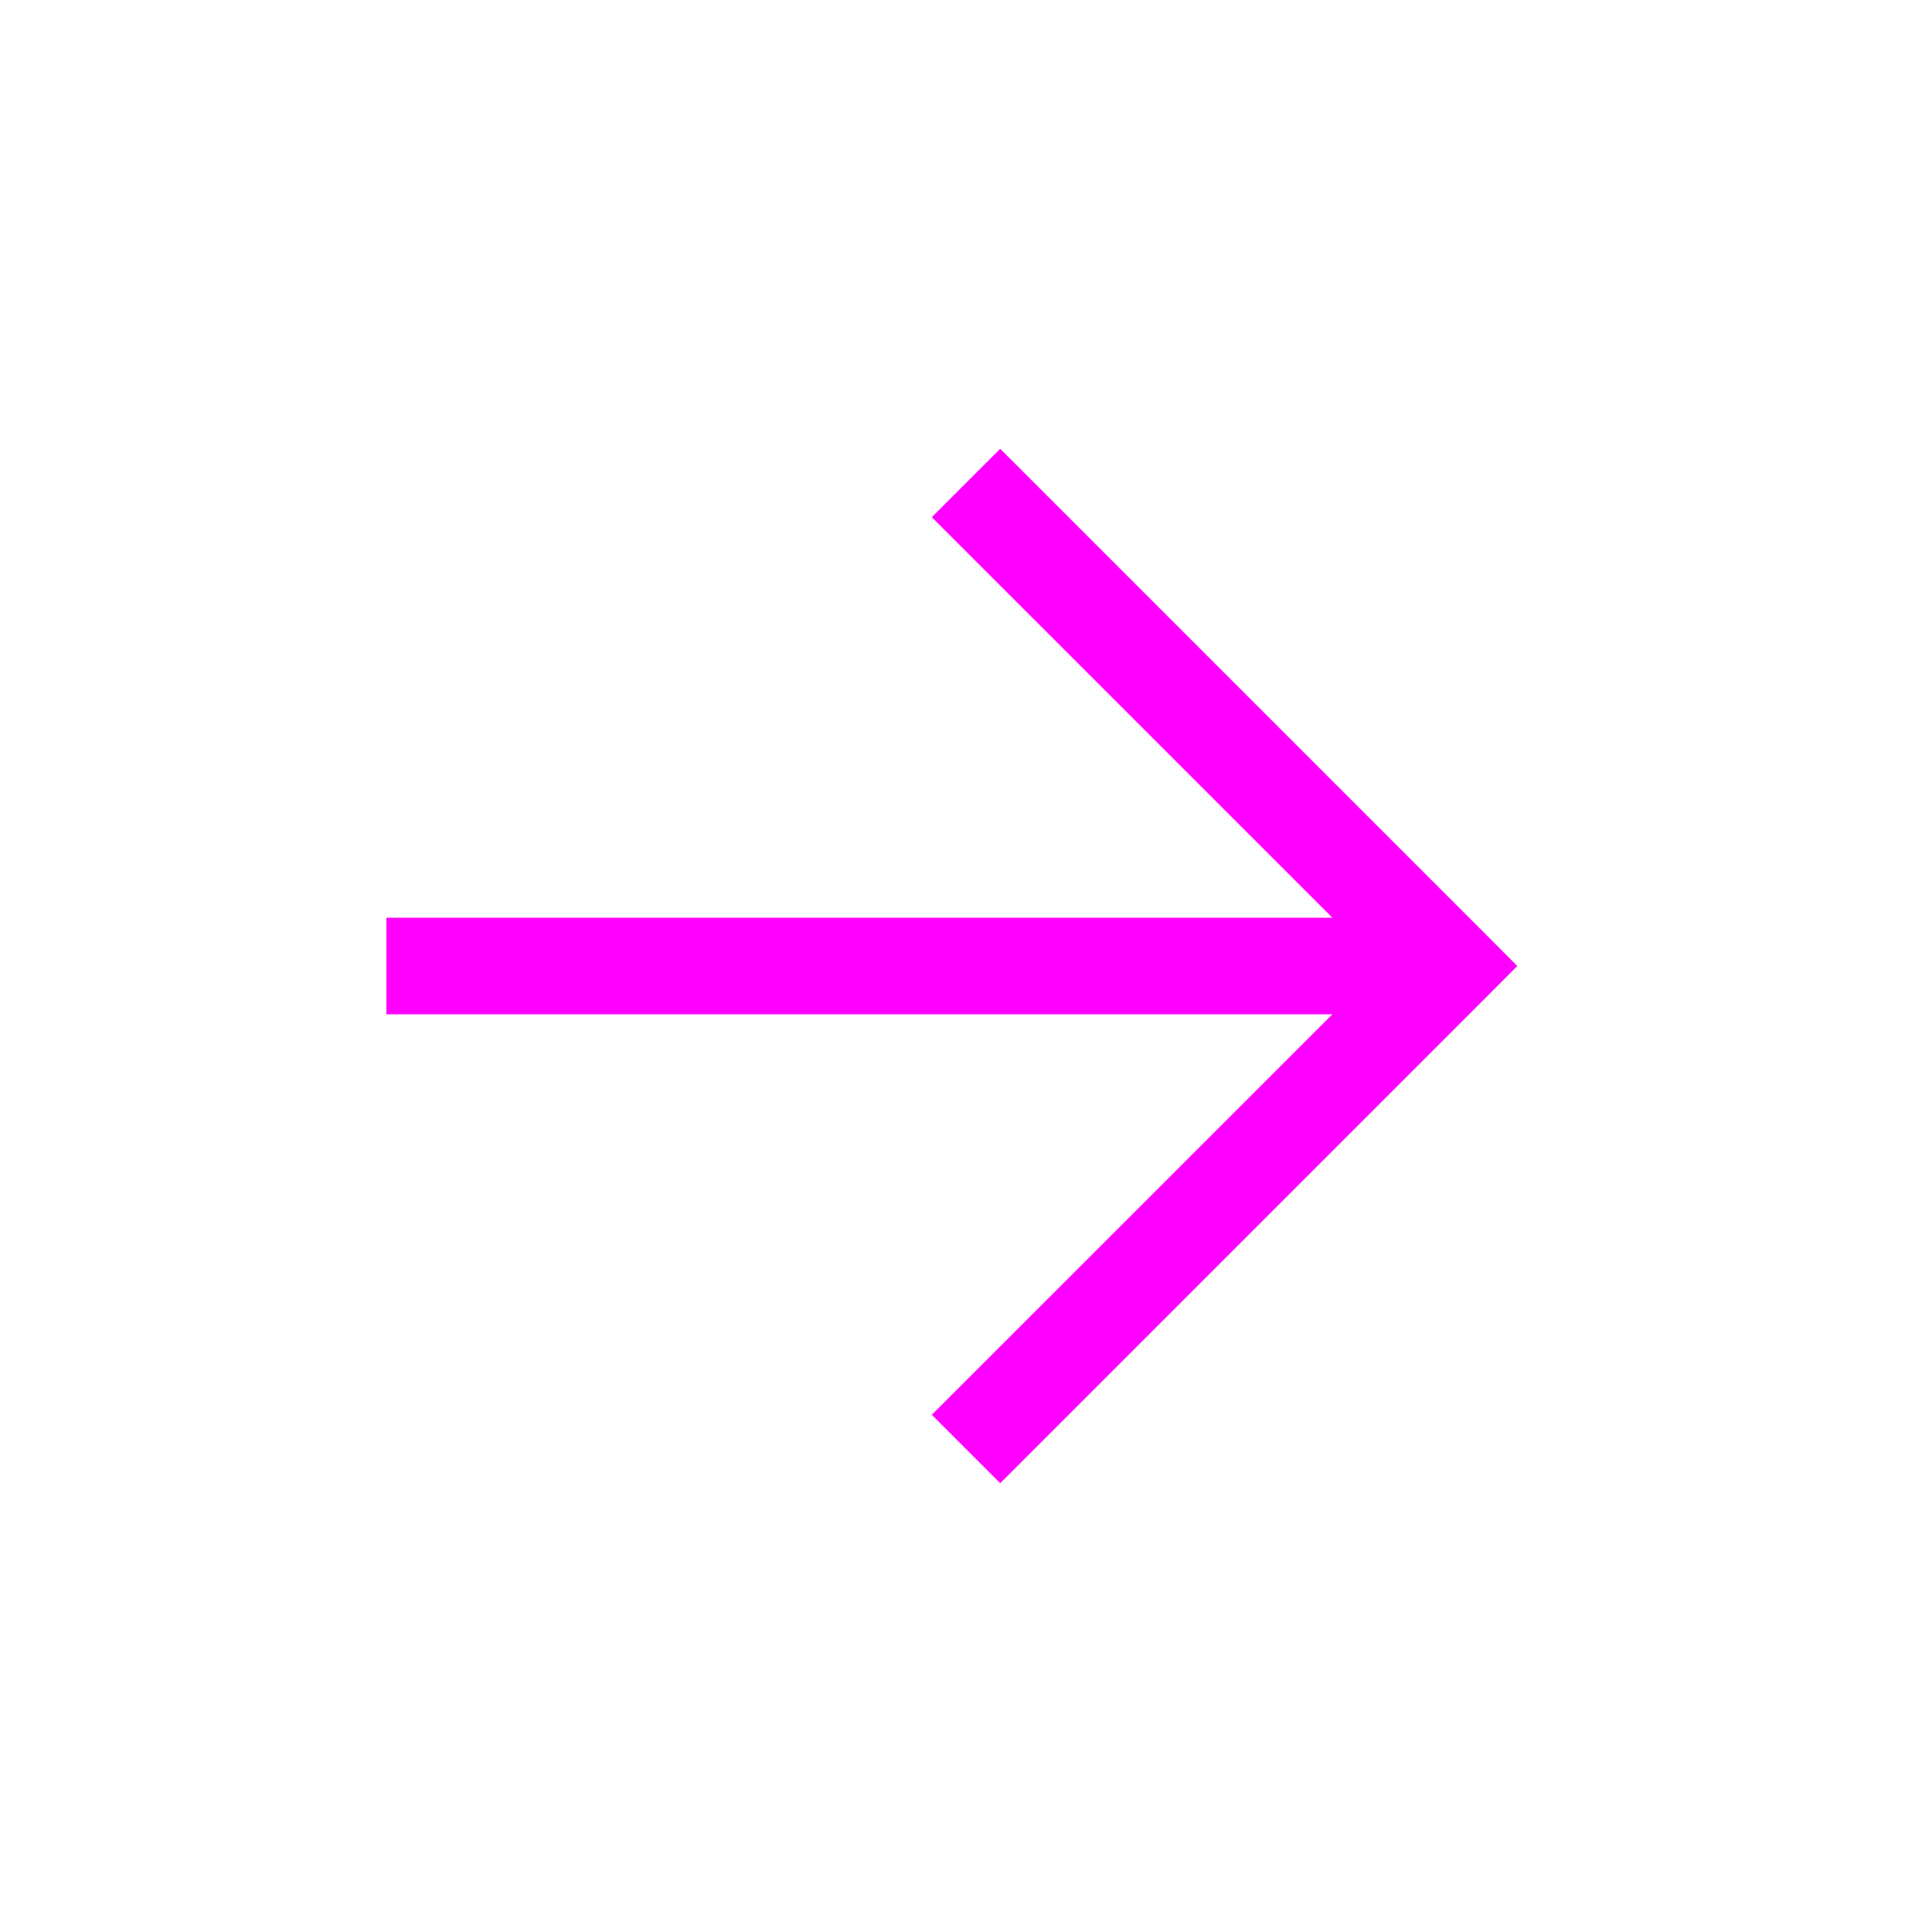
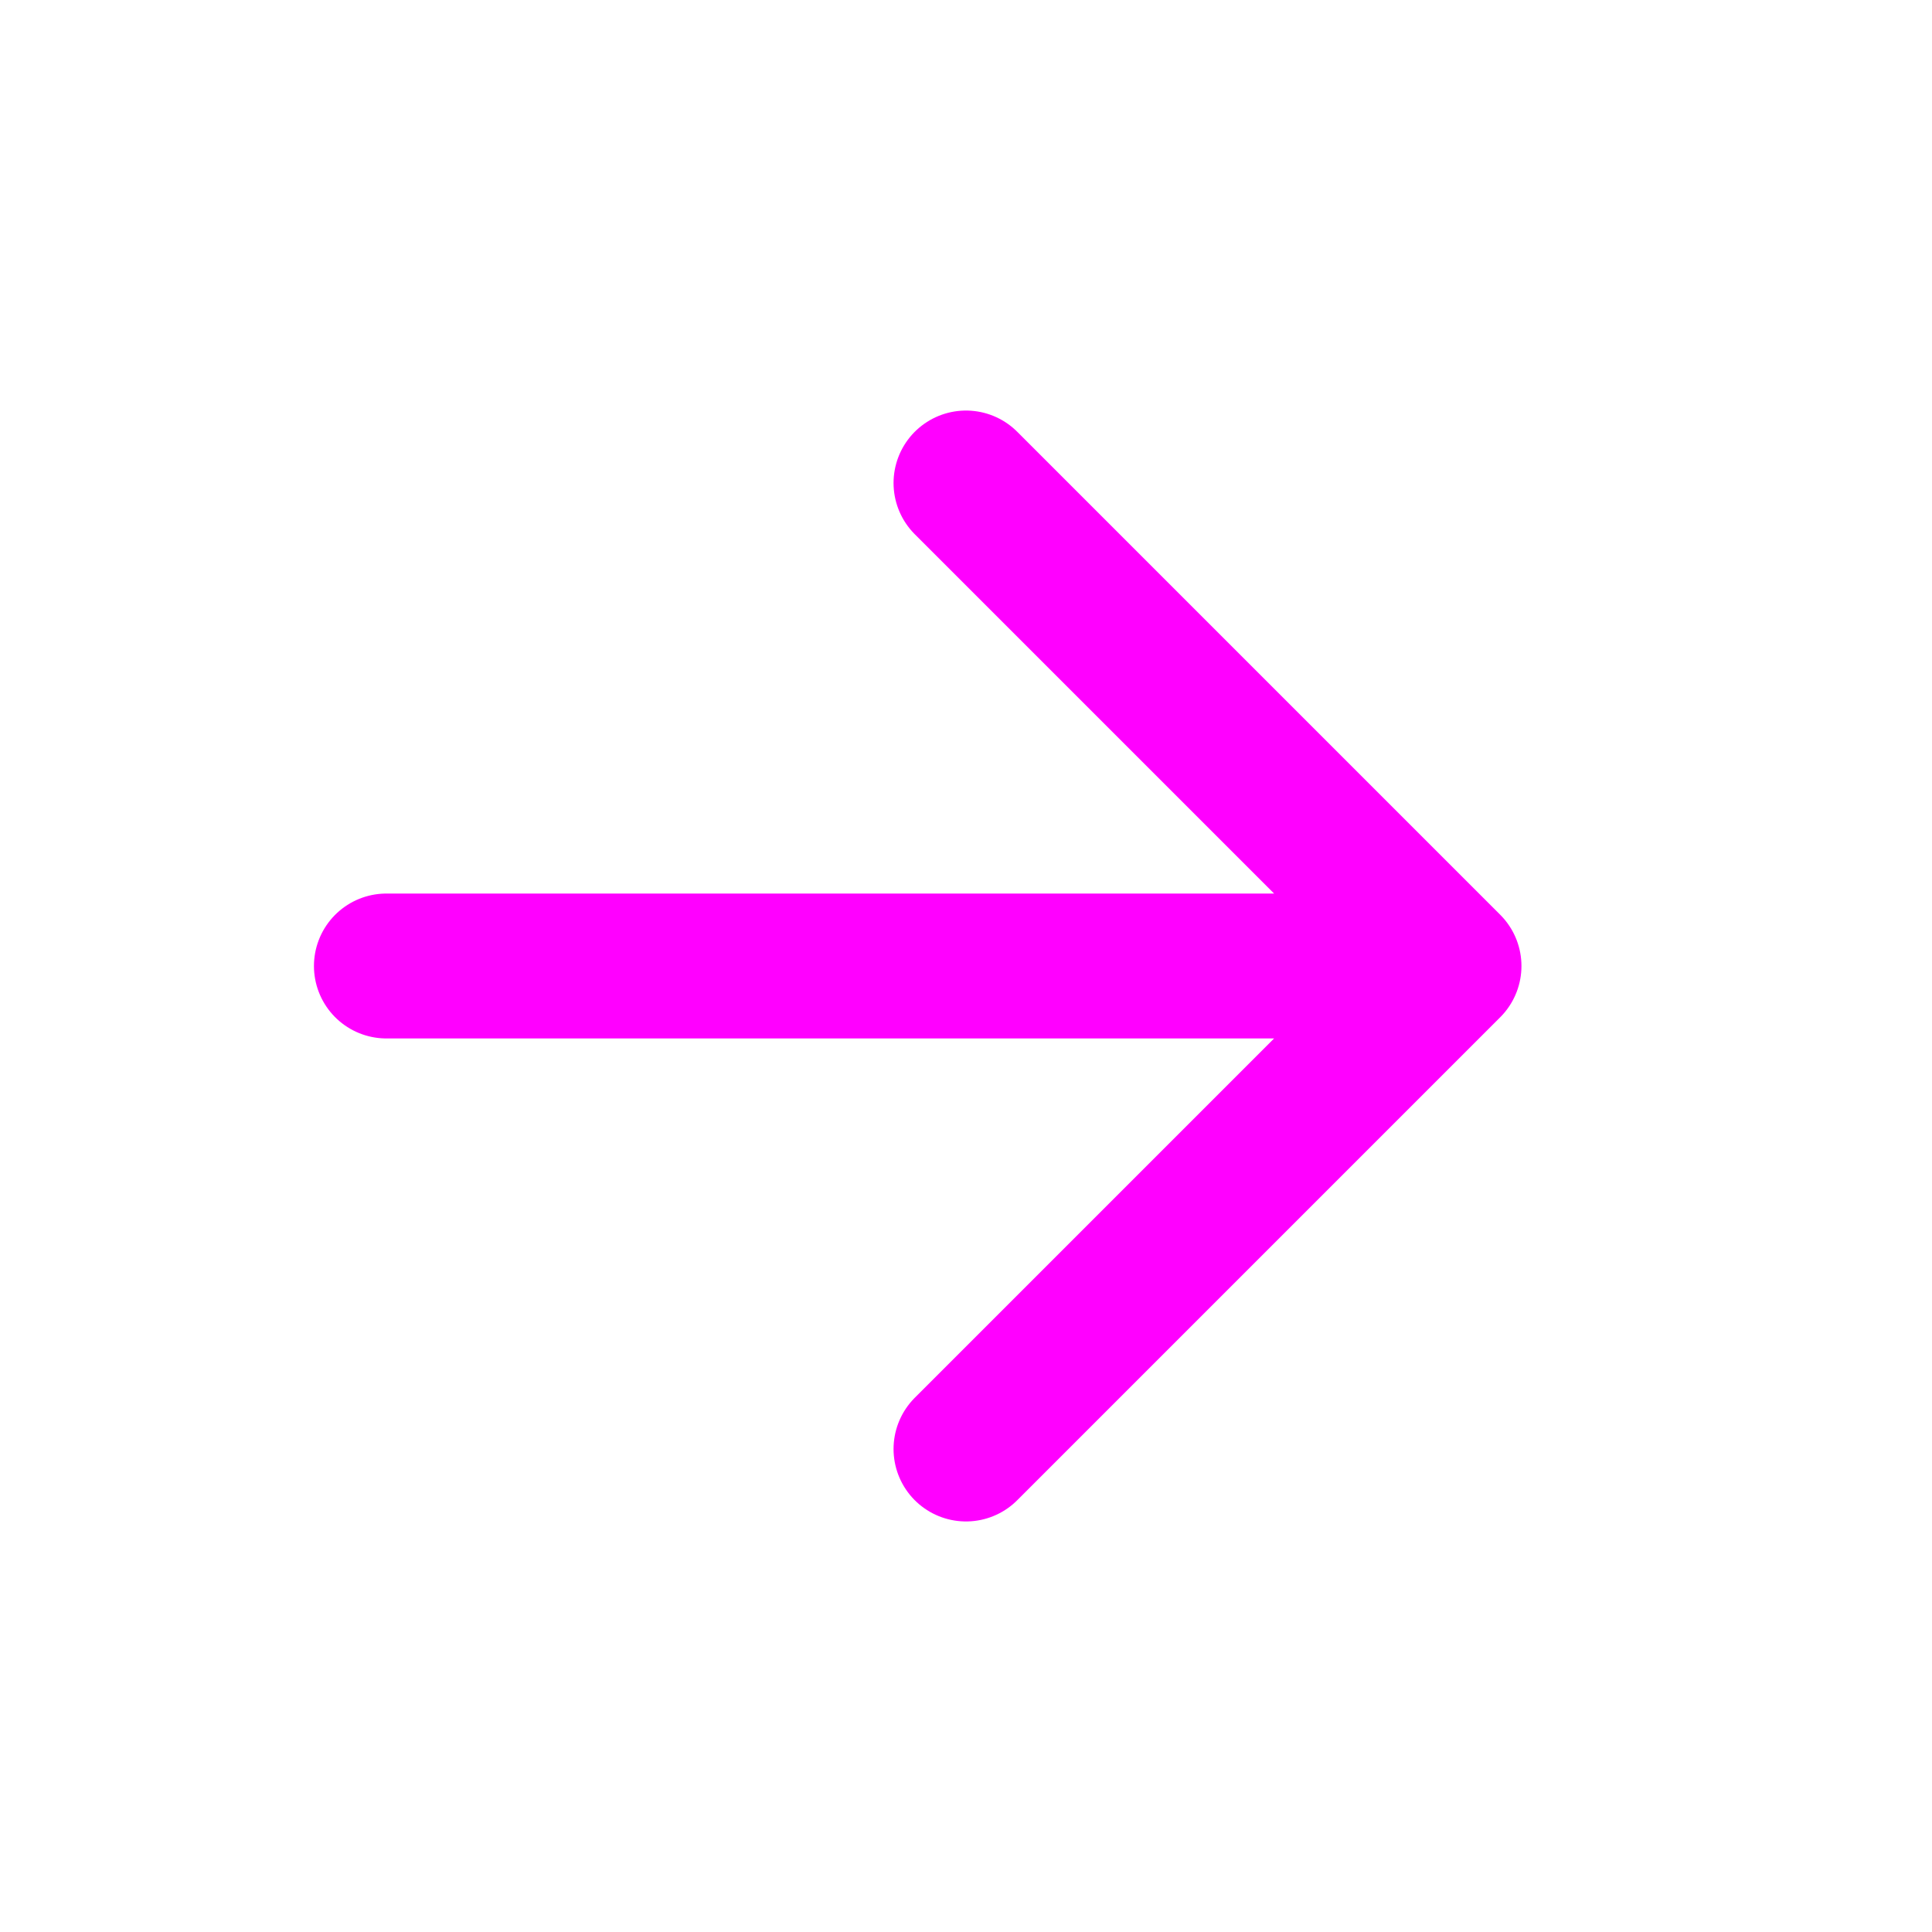
<svg xmlns="http://www.w3.org/2000/svg" width="20" height="20" viewBox="0 0 20 20" fill="none">
-   <path fill-rule="evenodd" clip-rule="evenodd" d="M13.793 9.5L9.646 5.354L10.354 4.646L15.354 9.646L15.707 10L15.354 10.354L10.354 15.354L9.646 14.646L13.793 10.5H4V9.5H13.793Z" fill="#FF00FF" />
+   <path d="M4 10H15M15 10L10 15M15 10L10 5" stroke="#FF00FF" stroke-width="1.5" stroke-linecap="round" stroke-linejoin="round" />
</svg>
